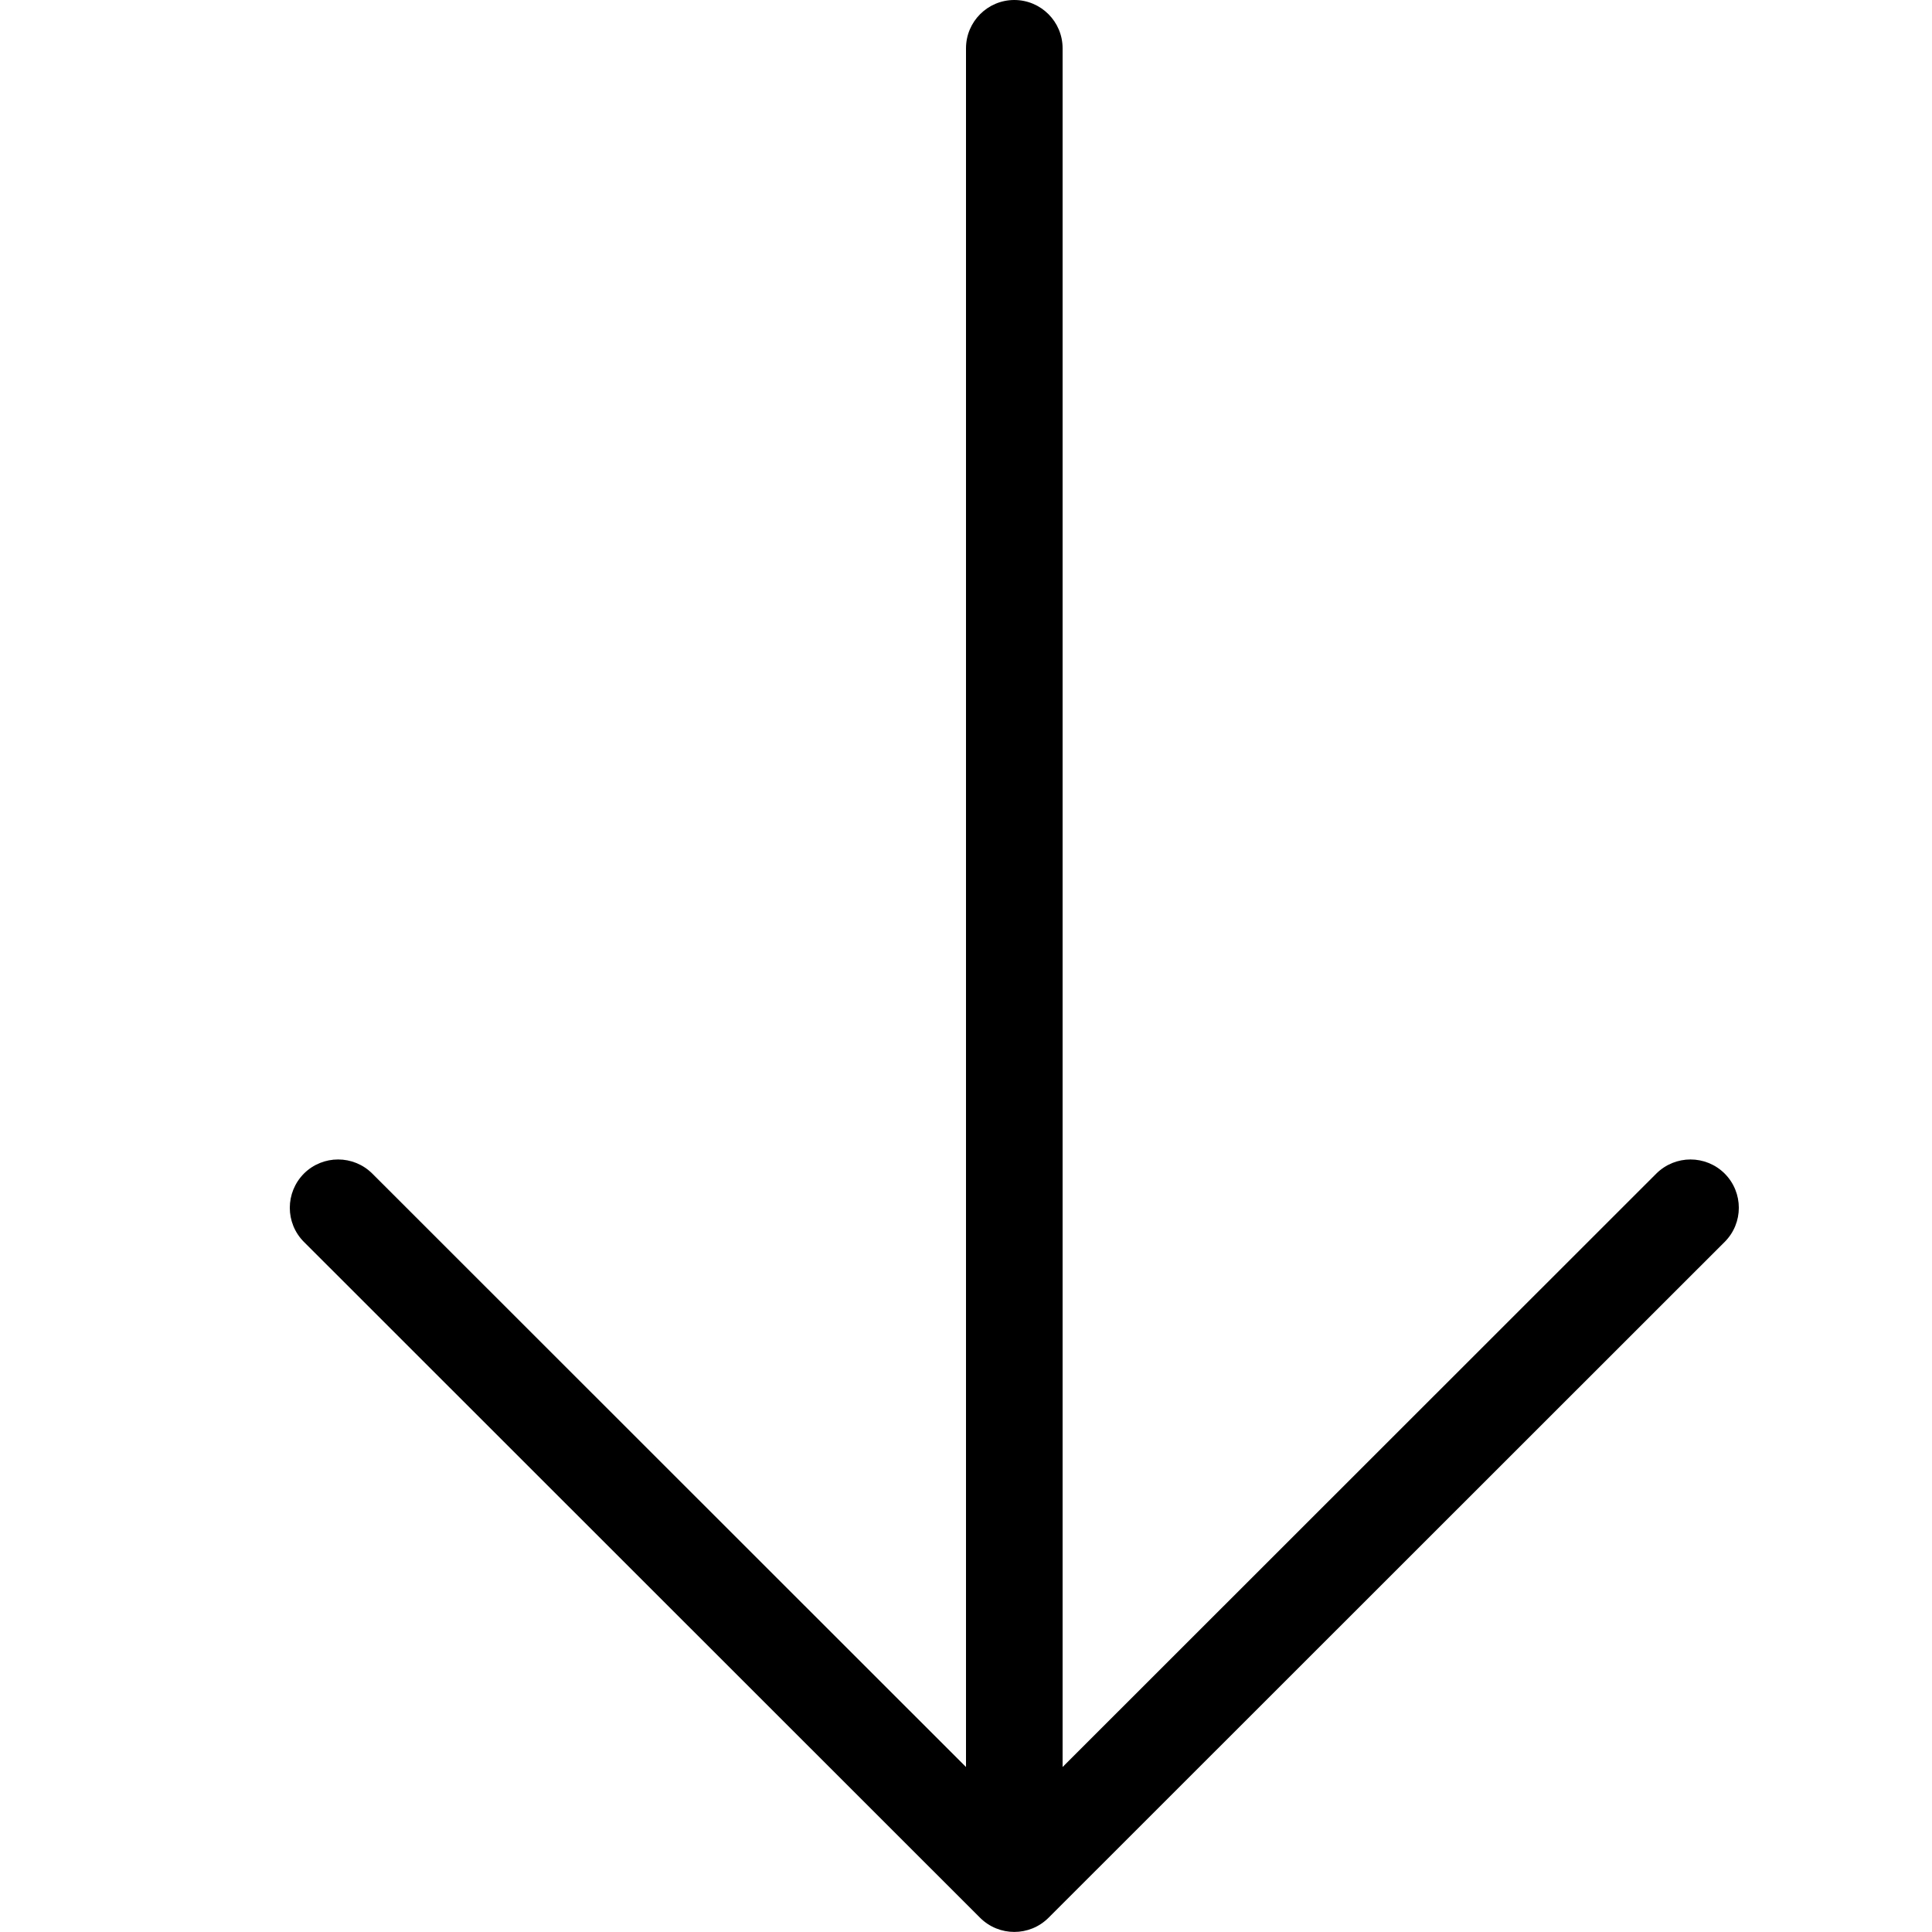
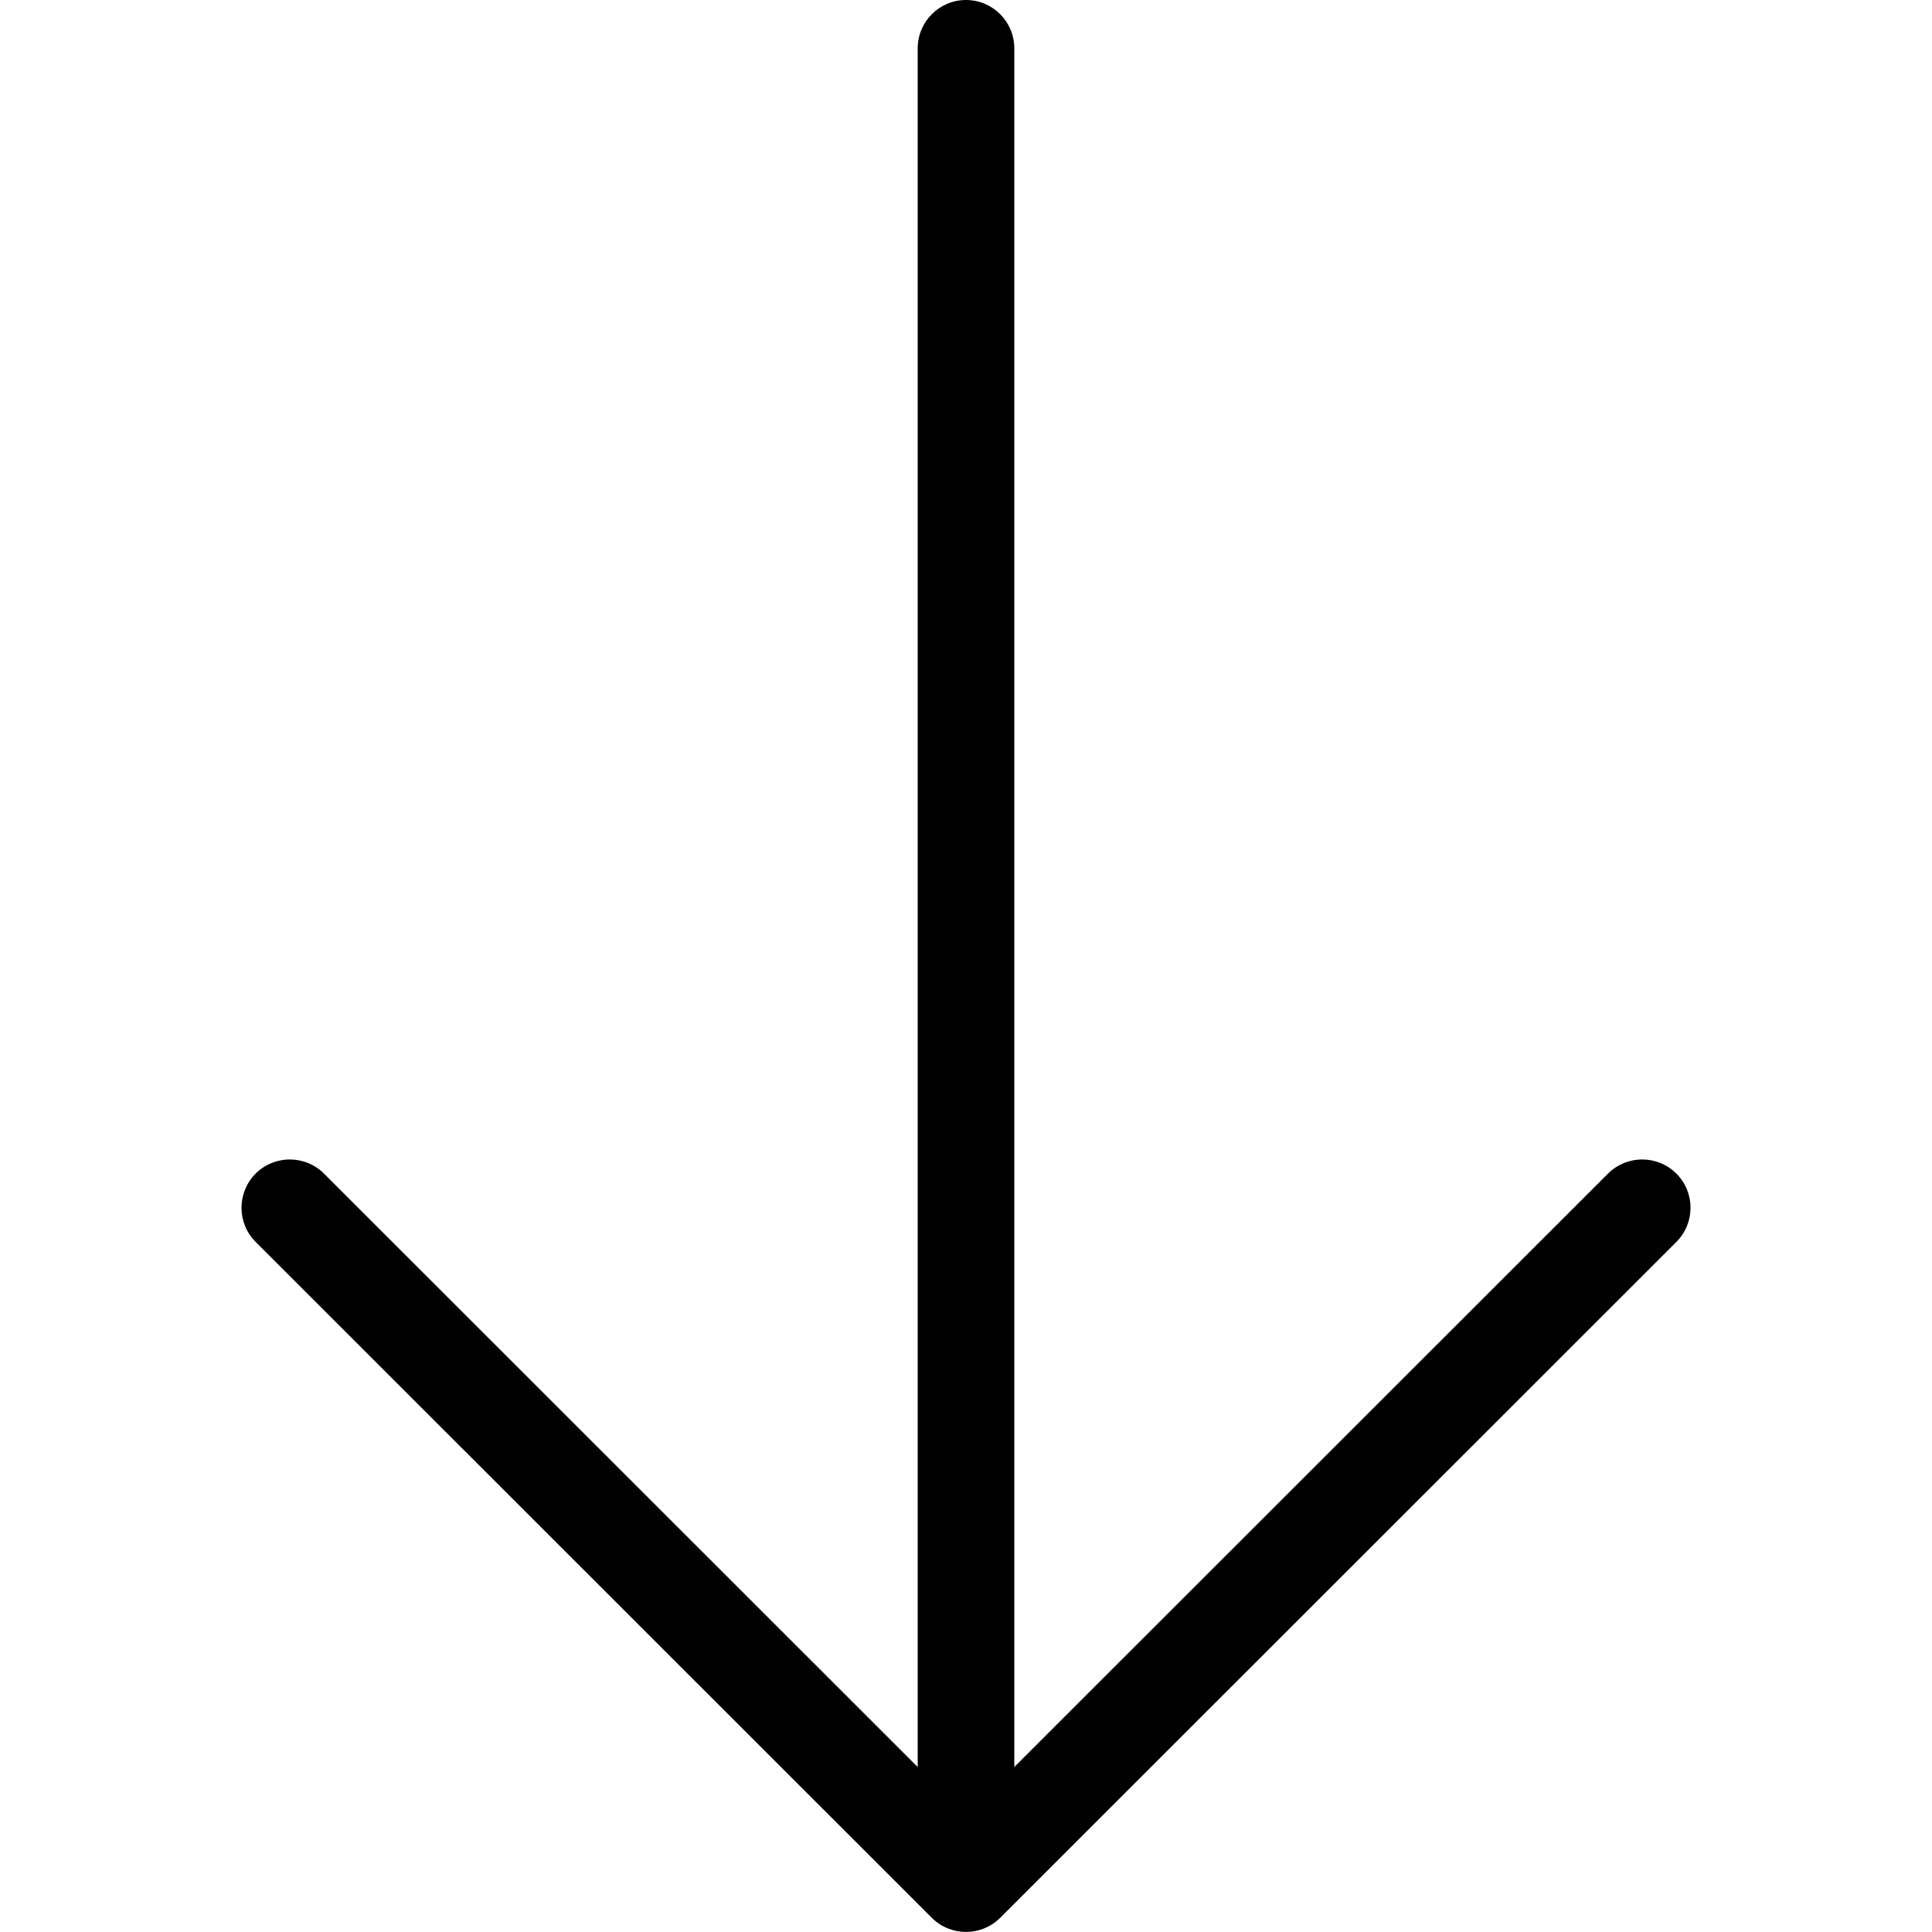
<svg xmlns="http://www.w3.org/2000/svg" width="20" height="20" viewBox="0 0 20 20">
-   <path d="M11 .5l0 17.792 6.146-6.143c.196-.195.512-.195.708 0 .195.196.195.512 0 .707l-7 6.997c-.196.195-.512.195-.708 0l-7-6.997c-.097-.097-.146-.225-.146-.353 0-.128.049-.256.146-.354.196-.195.512-.195.708 0L10 18.292 10 .5c0-.276.224-.5.5-.5.276 0 .5.224.5.5" fill="#000" fill-rule="evenodd" />
+   <path d="M10.5.5l0 17.792 6.146-6.143c.196-.195.512-.195.708 0 .195.196.195.512 0 .707l-7 6.997c-.196.195-.512.195-.708 0l-7-6.997c-.097-.097-.146-.225-.146-.353 0-.128.049-.256.146-.354.196-.195.512-.195.708 0L9.5 18.292 9.5.5c0-.276.224-.5.5-.5.276 0 .5.224.5.5" fill="#000" fill-rule="evenodd" />
</svg>
